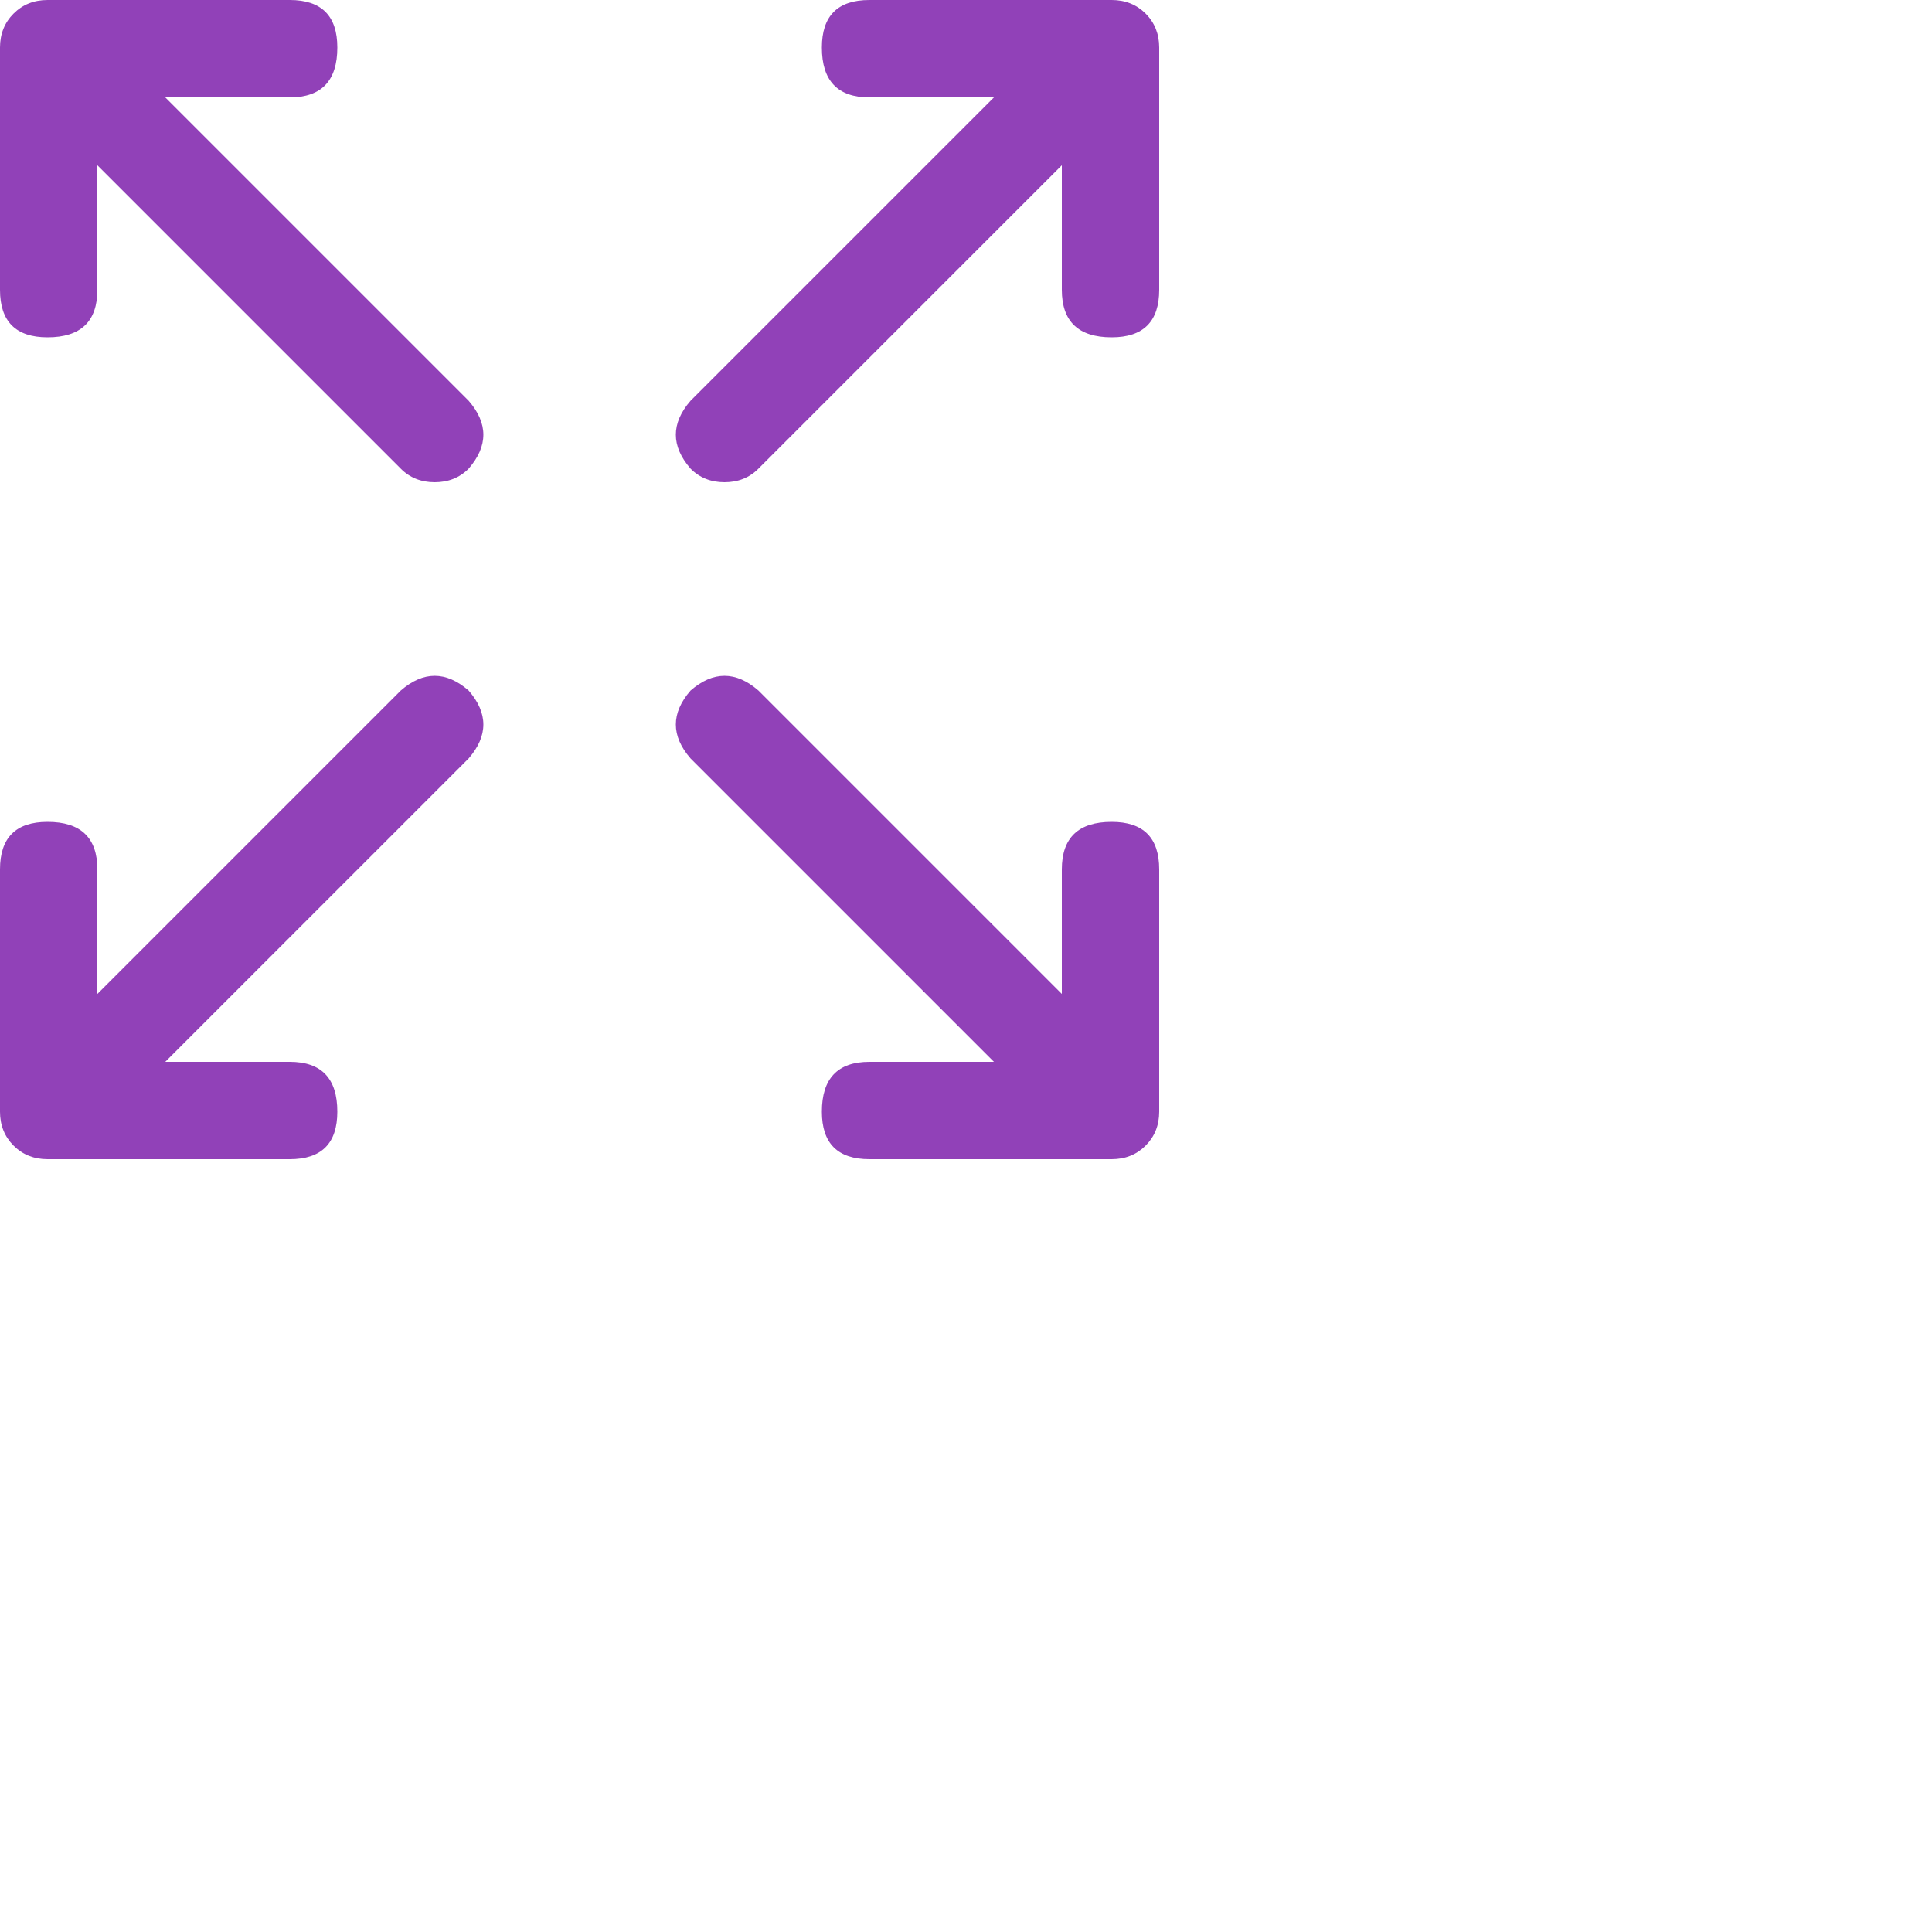
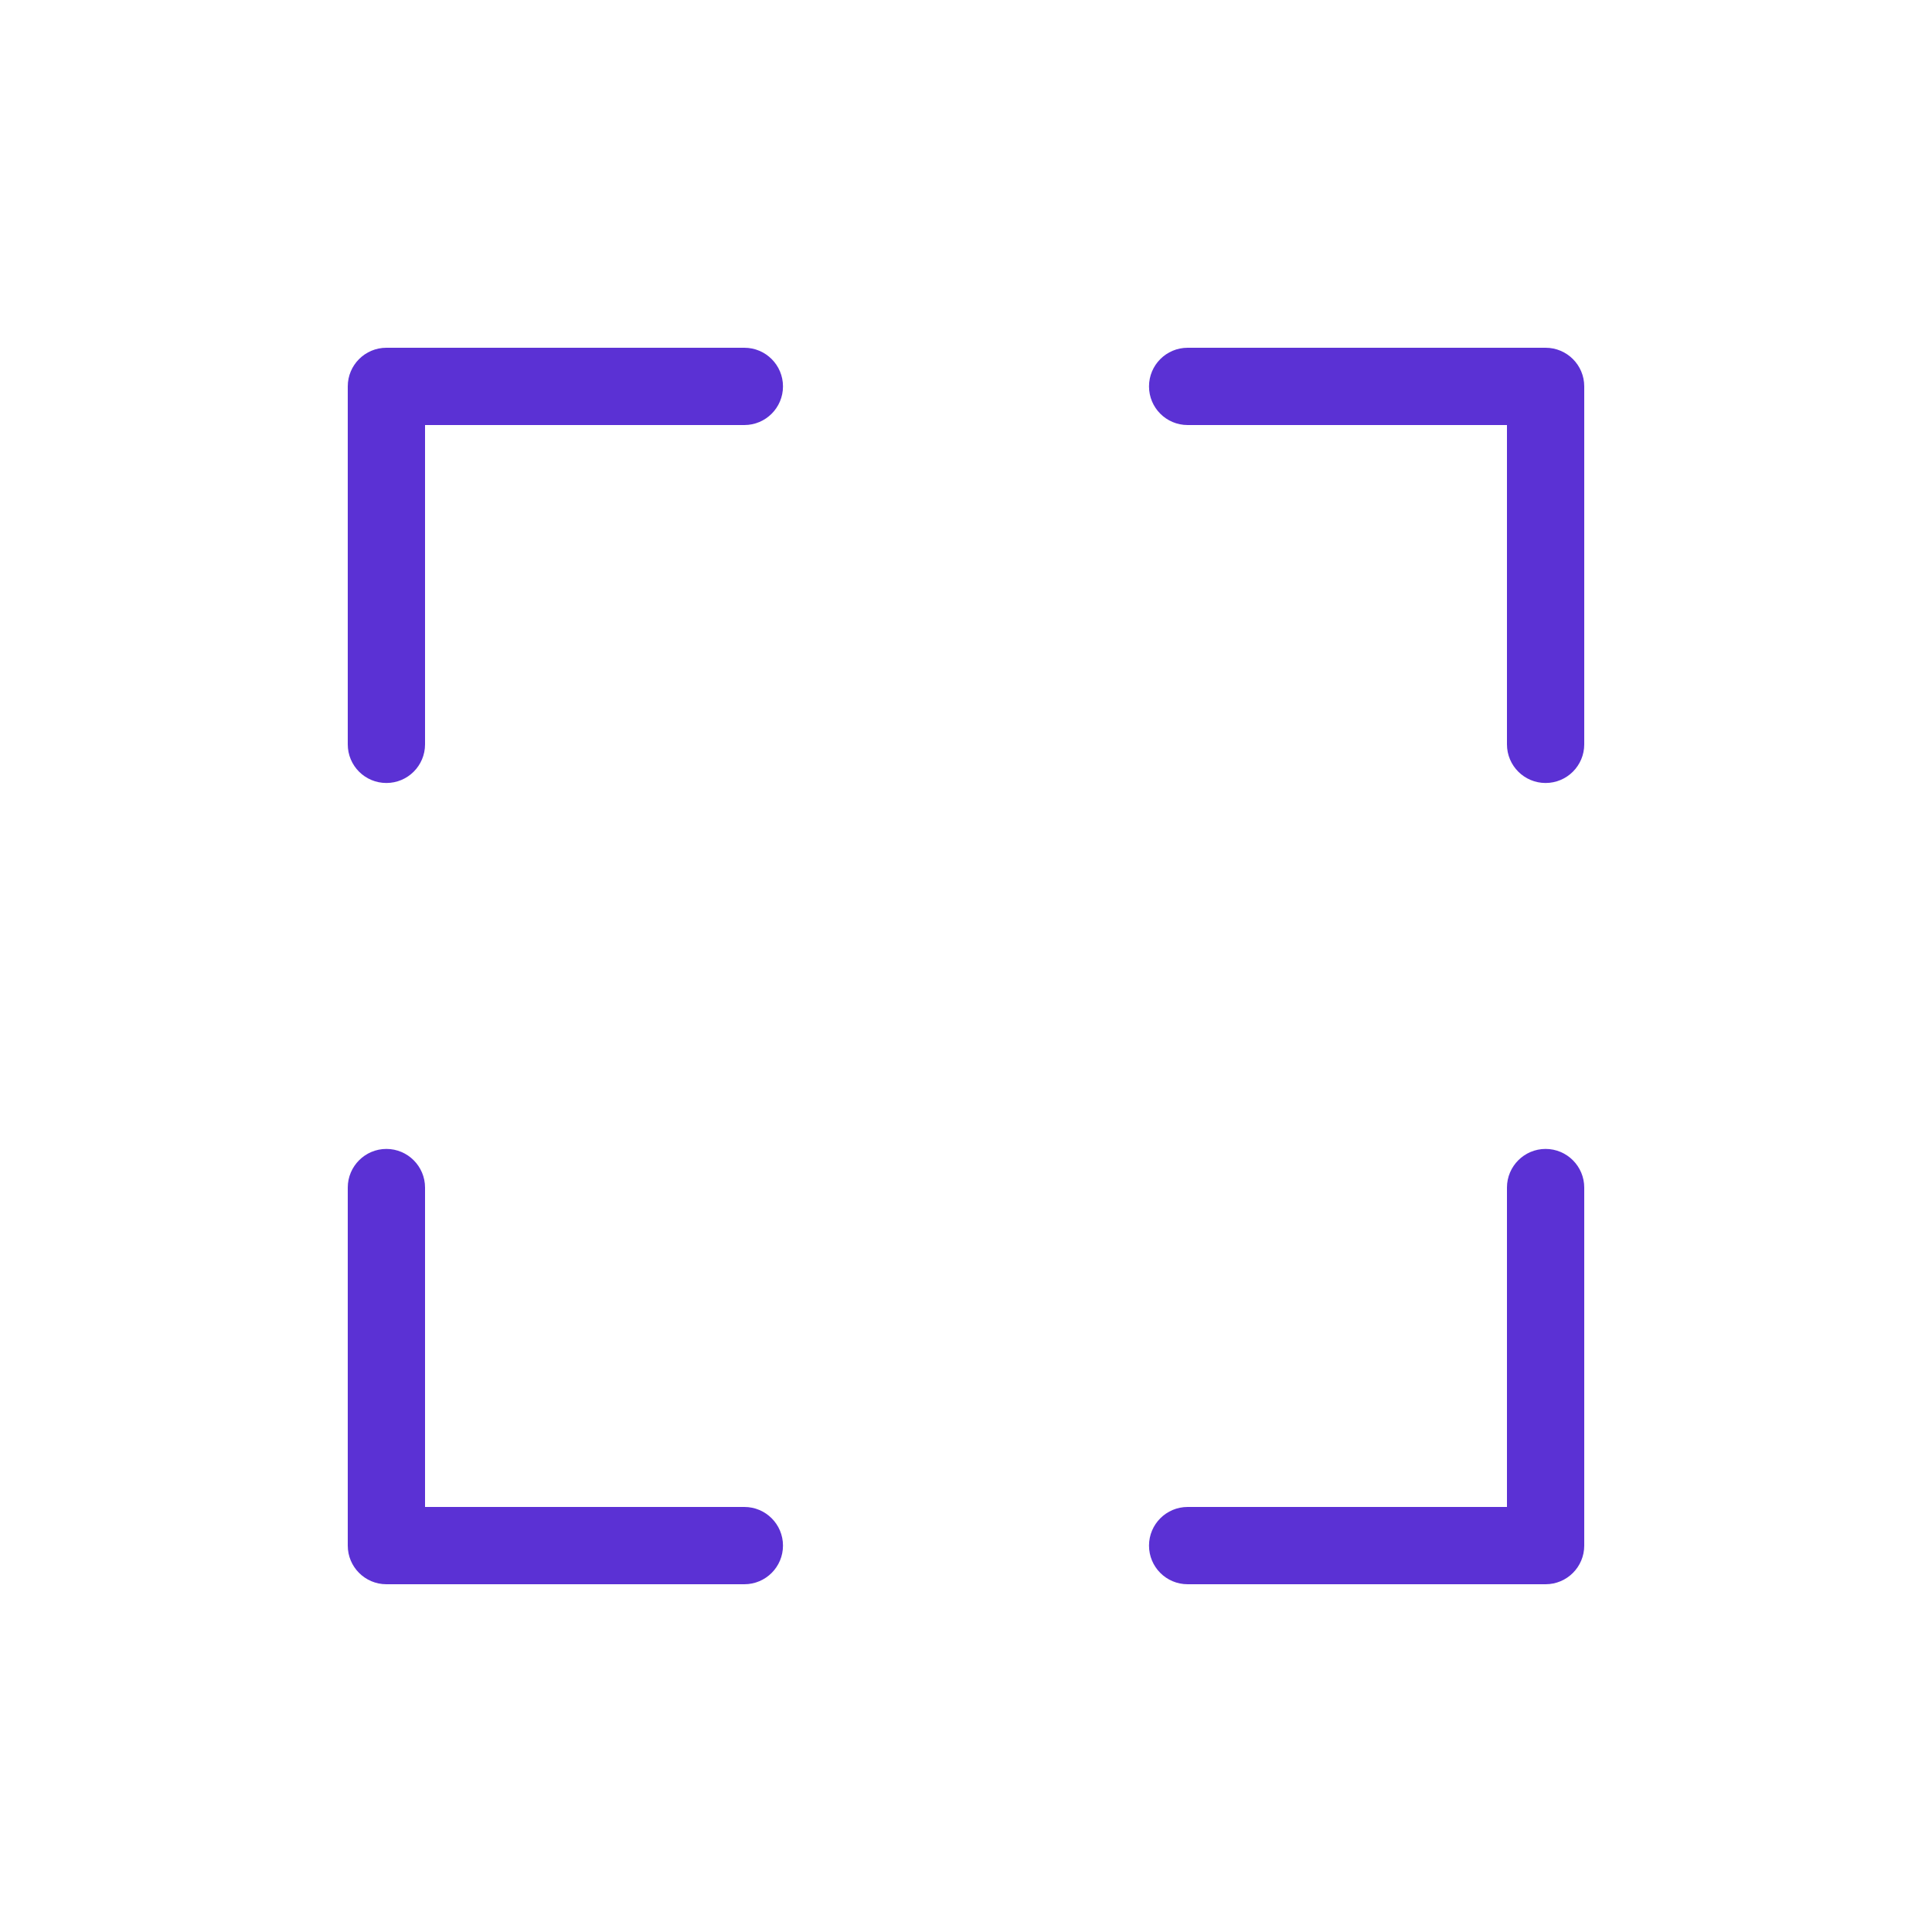
- <svg xmlns="http://www.w3.org/2000/svg" transform="scale(0.6)" version="1.1" width="14" height="14" viewBox="0 0 14 14" fill="none">
-   <path d="M0.574 14H3.5C3.883 14 4.074 13.809 4.074 13.426C4.074 13.025 3.883 12.824 3.5 12.824H1.996L5.66 9.16C5.897 8.887 5.897 8.613 5.66 8.34C5.387 8.103 5.113 8.103 4.84 8.34L1.176 12.004V10.5C1.176 10.117 0.975 9.926 0.574 9.926C0.191 9.926 0 10.117 0 10.5V13.426C0 13.59 0.055 13.727 0.164 13.836C0.273 13.945 0.41 14 0.574 14ZM13.426 9.926C13.025 9.926 12.824 10.117 12.824 10.5V12.004L9.16 8.34C8.887 8.103 8.613 8.103 8.34 8.34C8.103 8.613 8.103 8.887 8.34 9.16L12.004 12.824H10.5C10.117 12.824 9.926 13.025 9.926 13.426C9.926 13.809 10.117 14 10.5 14H13.426C13.59 14 13.727 13.945 13.836 13.836C13.945 13.727 14 13.59 14 13.426V10.5C14 10.117 13.809 9.926 13.426 9.926ZM13.426 0H10.5C10.117 0 9.926 0.191 9.926 0.574C9.926 0.975 10.117 1.176 10.5 1.176H12.004L8.34 4.84C8.103 5.113 8.103 5.387 8.34 5.66C8.449 5.77 8.586 5.824 8.75 5.824C8.914 5.824 9.051 5.77 9.16 5.66L12.824 1.996V3.5C12.824 3.883 13.025 4.074 13.426 4.074C13.809 4.074 14 3.883 14 3.5V0.574C14 0.41 13.945 0.273 13.836 0.164C13.727 0.055 13.59 0 13.426 0ZM0.574 4.074C0.975 4.074 1.176 3.883 1.176 3.5V1.996L4.84 5.66C4.949 5.77 5.086 5.824 5.25 5.824C5.414 5.824 5.551 5.77 5.66 5.66C5.897 5.387 5.897 5.113 5.66 4.84L1.996 1.176H3.5C3.883 1.176 4.074 0.975 4.074 0.574C4.074 0.191 3.883 0 3.5 0H0.574C0.41 0 0.273 0.055 0.164 0.164C0.055 0.273 0 0.41 0 0.574V3.5C0 3.883 0.191 4.074 0.574 4.074Z" fill="#9141B8" />
+ <svg xmlns="http://www.w3.org/2000/svg" width="22" height="22" viewBox="0 0 22 22" fill="none">
+   <path d="M4.4 8.916C4.643 8.916 4.84 8.719 4.84 8.476V4.84H8.476C8.719 4.84 8.916 4.643 8.916 4.4C8.916 4.157 8.719 3.96 8.476 3.96H4.4C4.157 3.96 3.96 4.157 3.96 4.4V8.476C3.96 8.72 4.157 8.916 4.4 8.916Z" fill="#5B31D4" />
+   <path d="M4.4 18.04H8.476C8.719 18.04 8.916 17.843 8.916 17.6C8.916 17.357 8.719 17.16 8.476 17.16H4.84V13.523C4.84 13.281 4.643 13.083 4.4 13.083C4.157 13.083 3.96 13.281 3.96 13.523V17.6C3.96 17.843 4.157 18.04 4.4 18.04Z" fill="#5B31D4" />
+   <path d="M13.524 18.04H17.6C17.843 18.04 18.04 17.843 18.04 17.6V13.523C18.04 13.281 17.843 13.083 17.6 13.083C17.357 13.083 17.16 13.281 17.16 13.523V17.16H13.524C13.281 17.16 13.084 17.357 13.084 17.6C13.084 17.843 13.28 18.04 13.524 18.04Z" fill="#5B31D4" />
+   <path d="M13.524 4.84H17.16V8.476C17.16 8.719 17.357 8.916 17.6 8.916C17.843 8.916 18.04 8.719 18.04 8.476V4.4C18.04 4.157 17.843 3.96 17.6 3.96H13.524C13.281 3.96 13.084 4.157 13.084 4.4C13.084 4.643 13.28 4.84 13.524 4.84Z" fill="#5B31D4" />
</svg>
